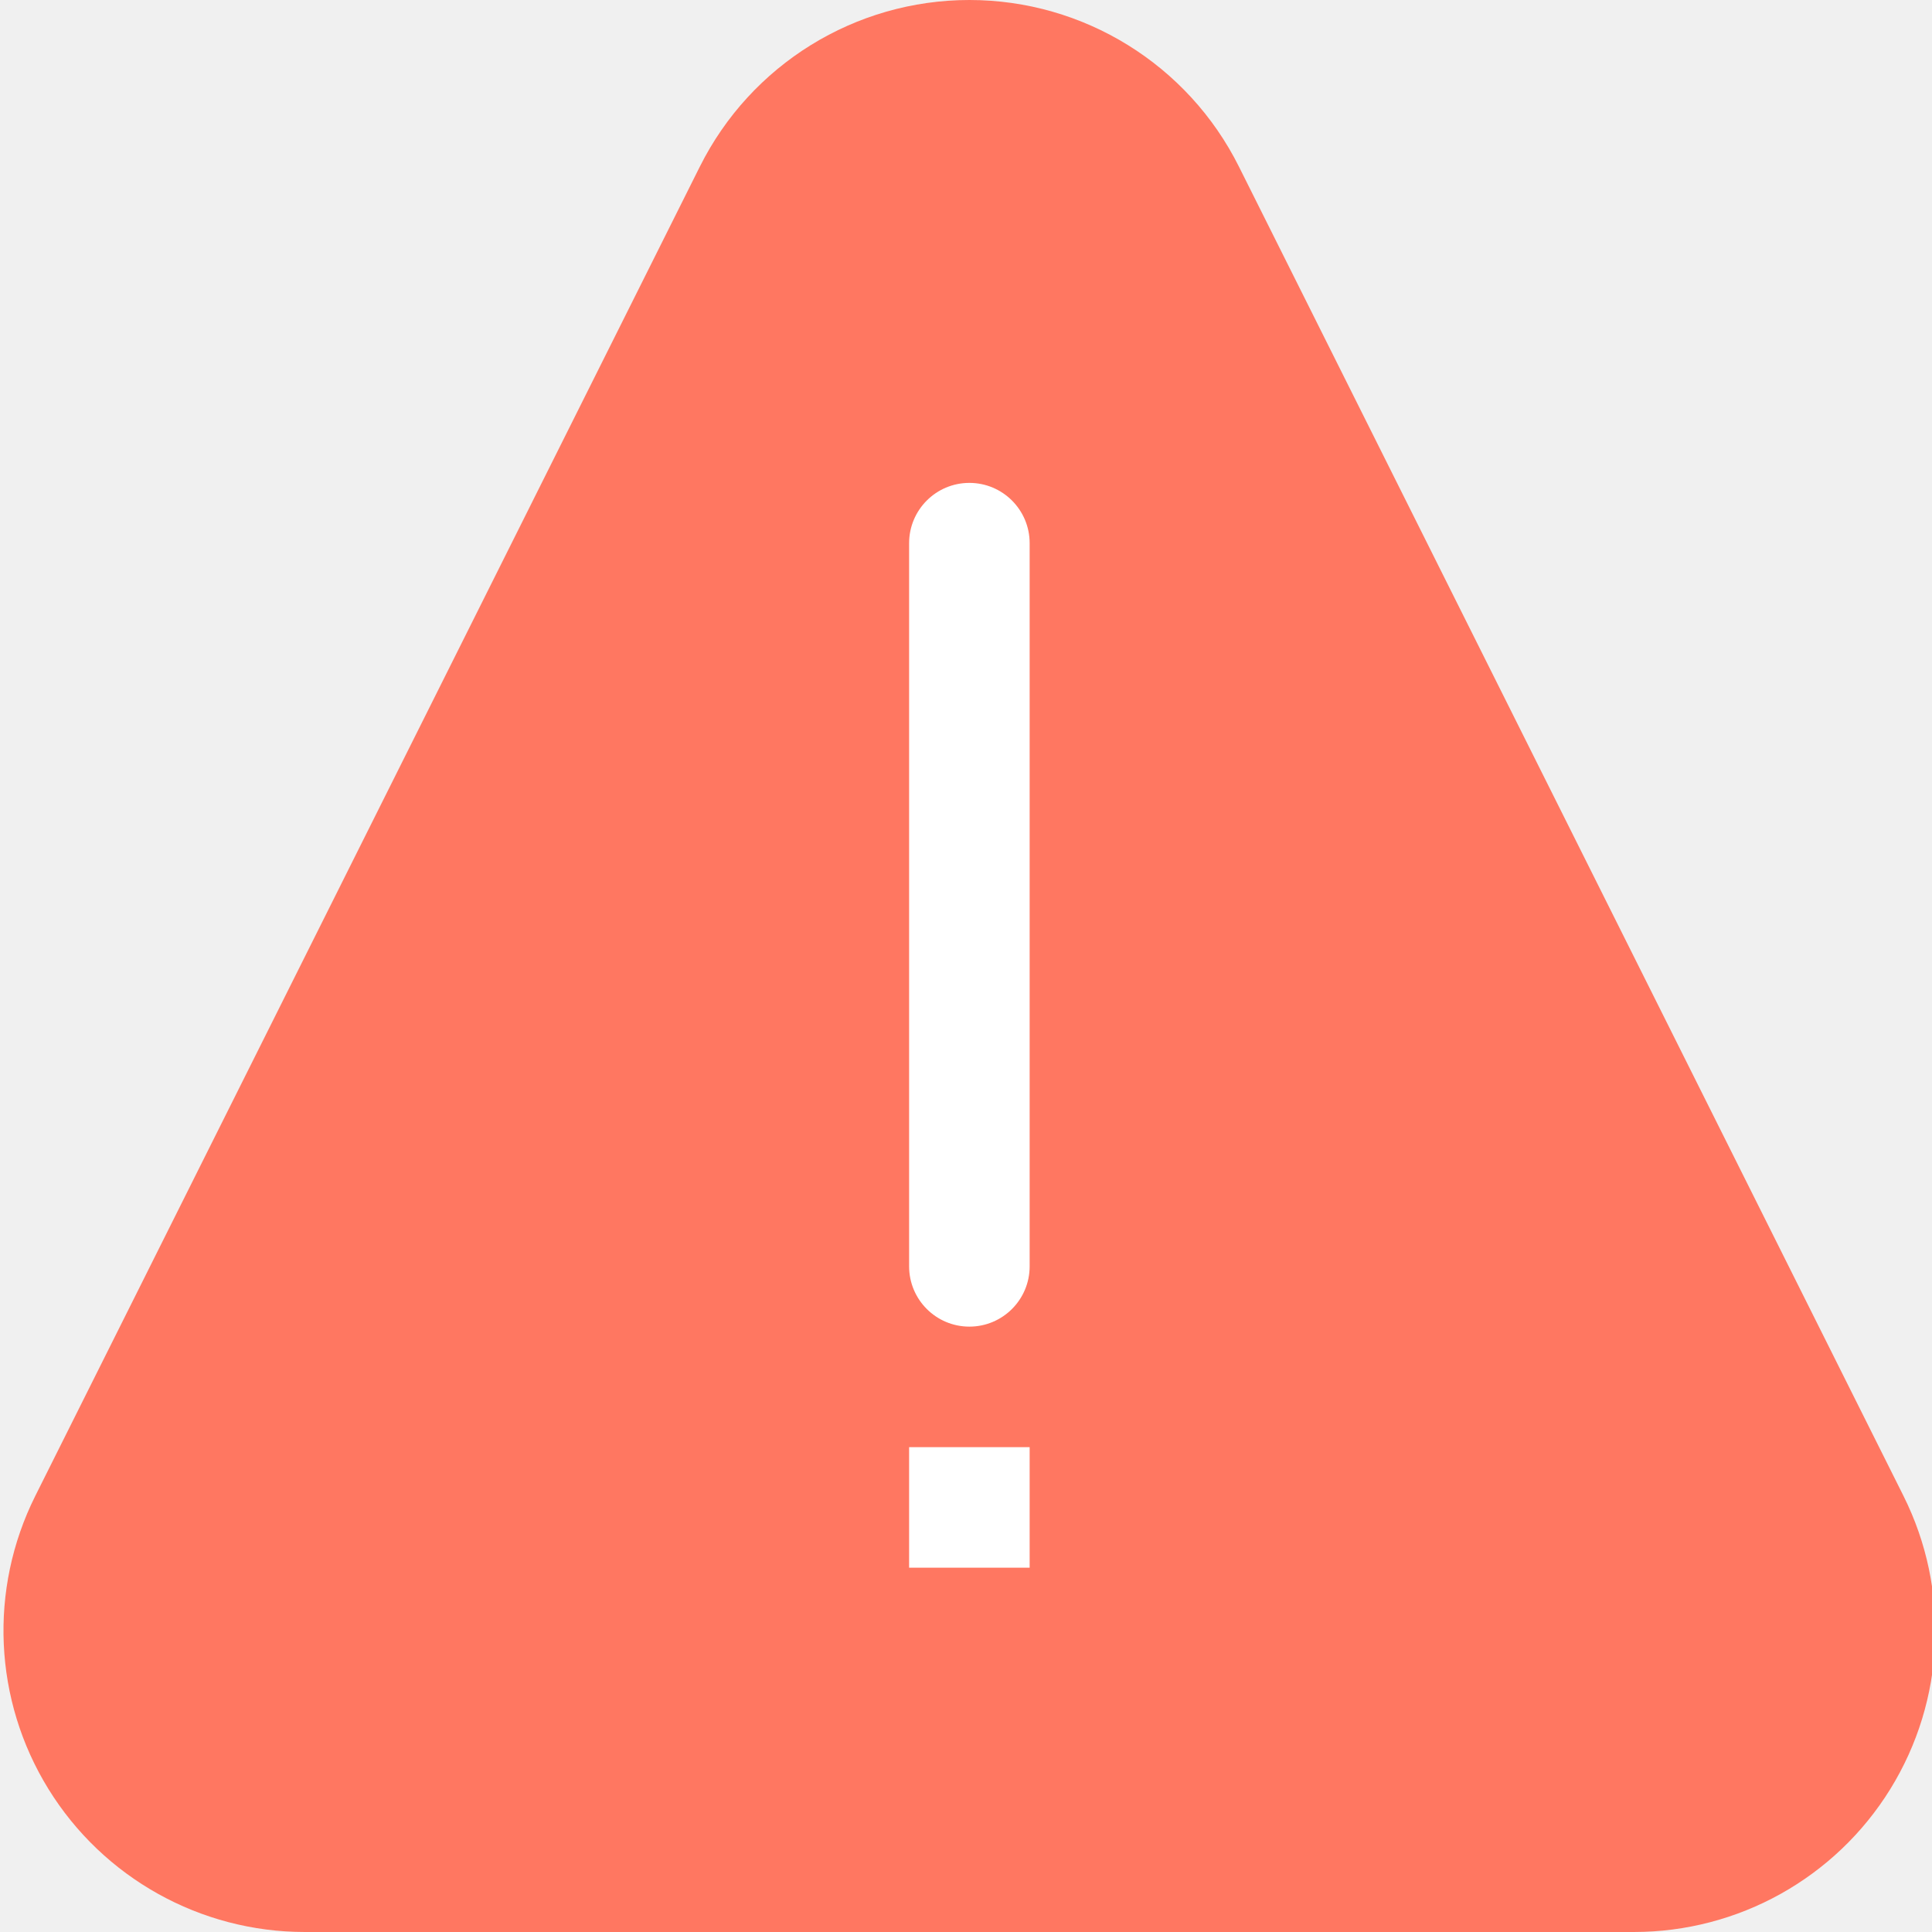
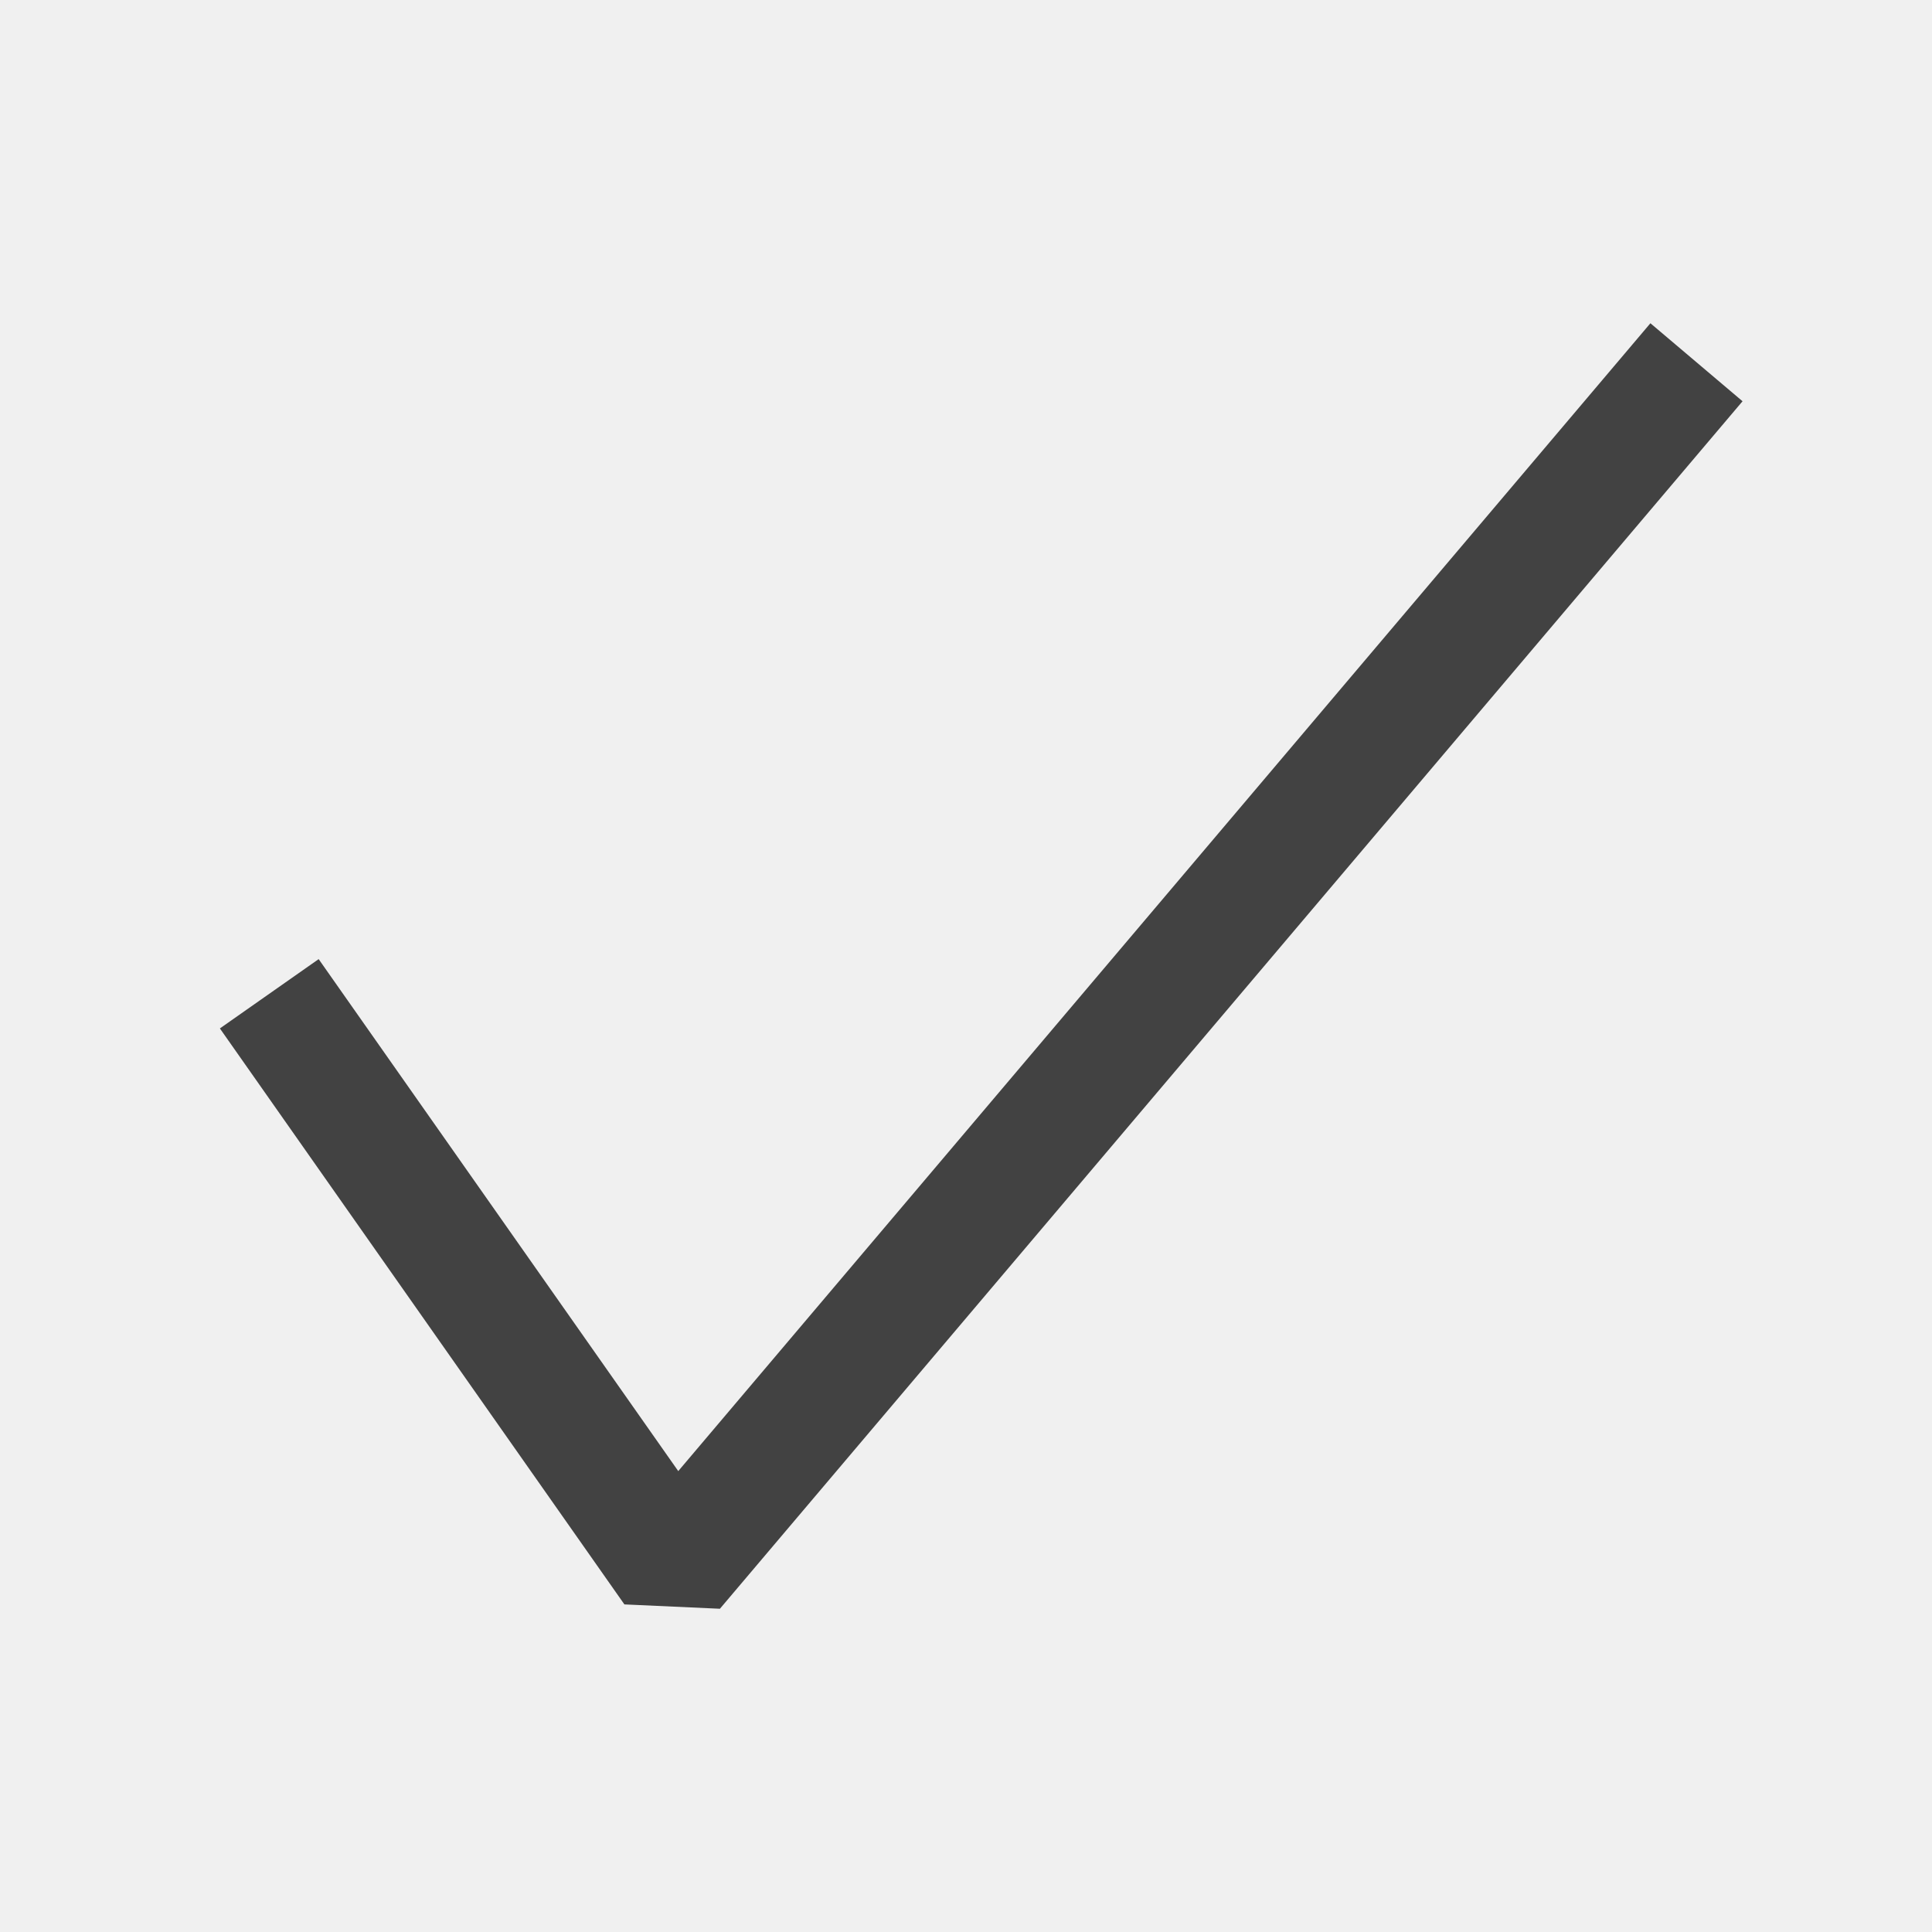
- <svg xmlns="http://www.w3.org/2000/svg" height="512pt" viewBox="0 0 512 512.923" width="512pt">
-   <path d="m433.348 512.922h-352.898c-27.719-.004-53.461-14.355-68.039-37.938-14.574-23.578-15.902-53.023-3.512-77.82l176.434-352.914c13.543-27.117 41.254-44.25 71.566-44.25s58.023 17.133 71.566 44.25l176.434 352.914c12.391 24.797 11.062 54.242-3.512 77.82-14.574 23.582-40.32 37.934-68.039 37.938zm0 0" fill="#ff7761" />
-   <g fill="#fff">
-     <path d="m256.898 128.203c8.836 0 16 7.164 16 16v192c0 8.836-7.164 16-16 16-8.836 0-16-7.164-16-16v-192c0-8.836 7.164-16 16-16zm0 0" />
-     <path d="m240.898 384.203h32v32h-32zm0 0" />
-   </g>
+ <svg xmlns="http://www.w3.org/2000/svg" width="16" height="16" viewBox="0 0 16 16" fill="none">
+   <path fill-rule="evenodd" clip-rule="evenodd" d="M14.431 3.323L5.962 13.323L5.171 13.287L1.821 8.517L2.639 7.943L5.617 12.183L13.668 2.677L14.431 3.323Z" fill="#424242" />
</svg>
